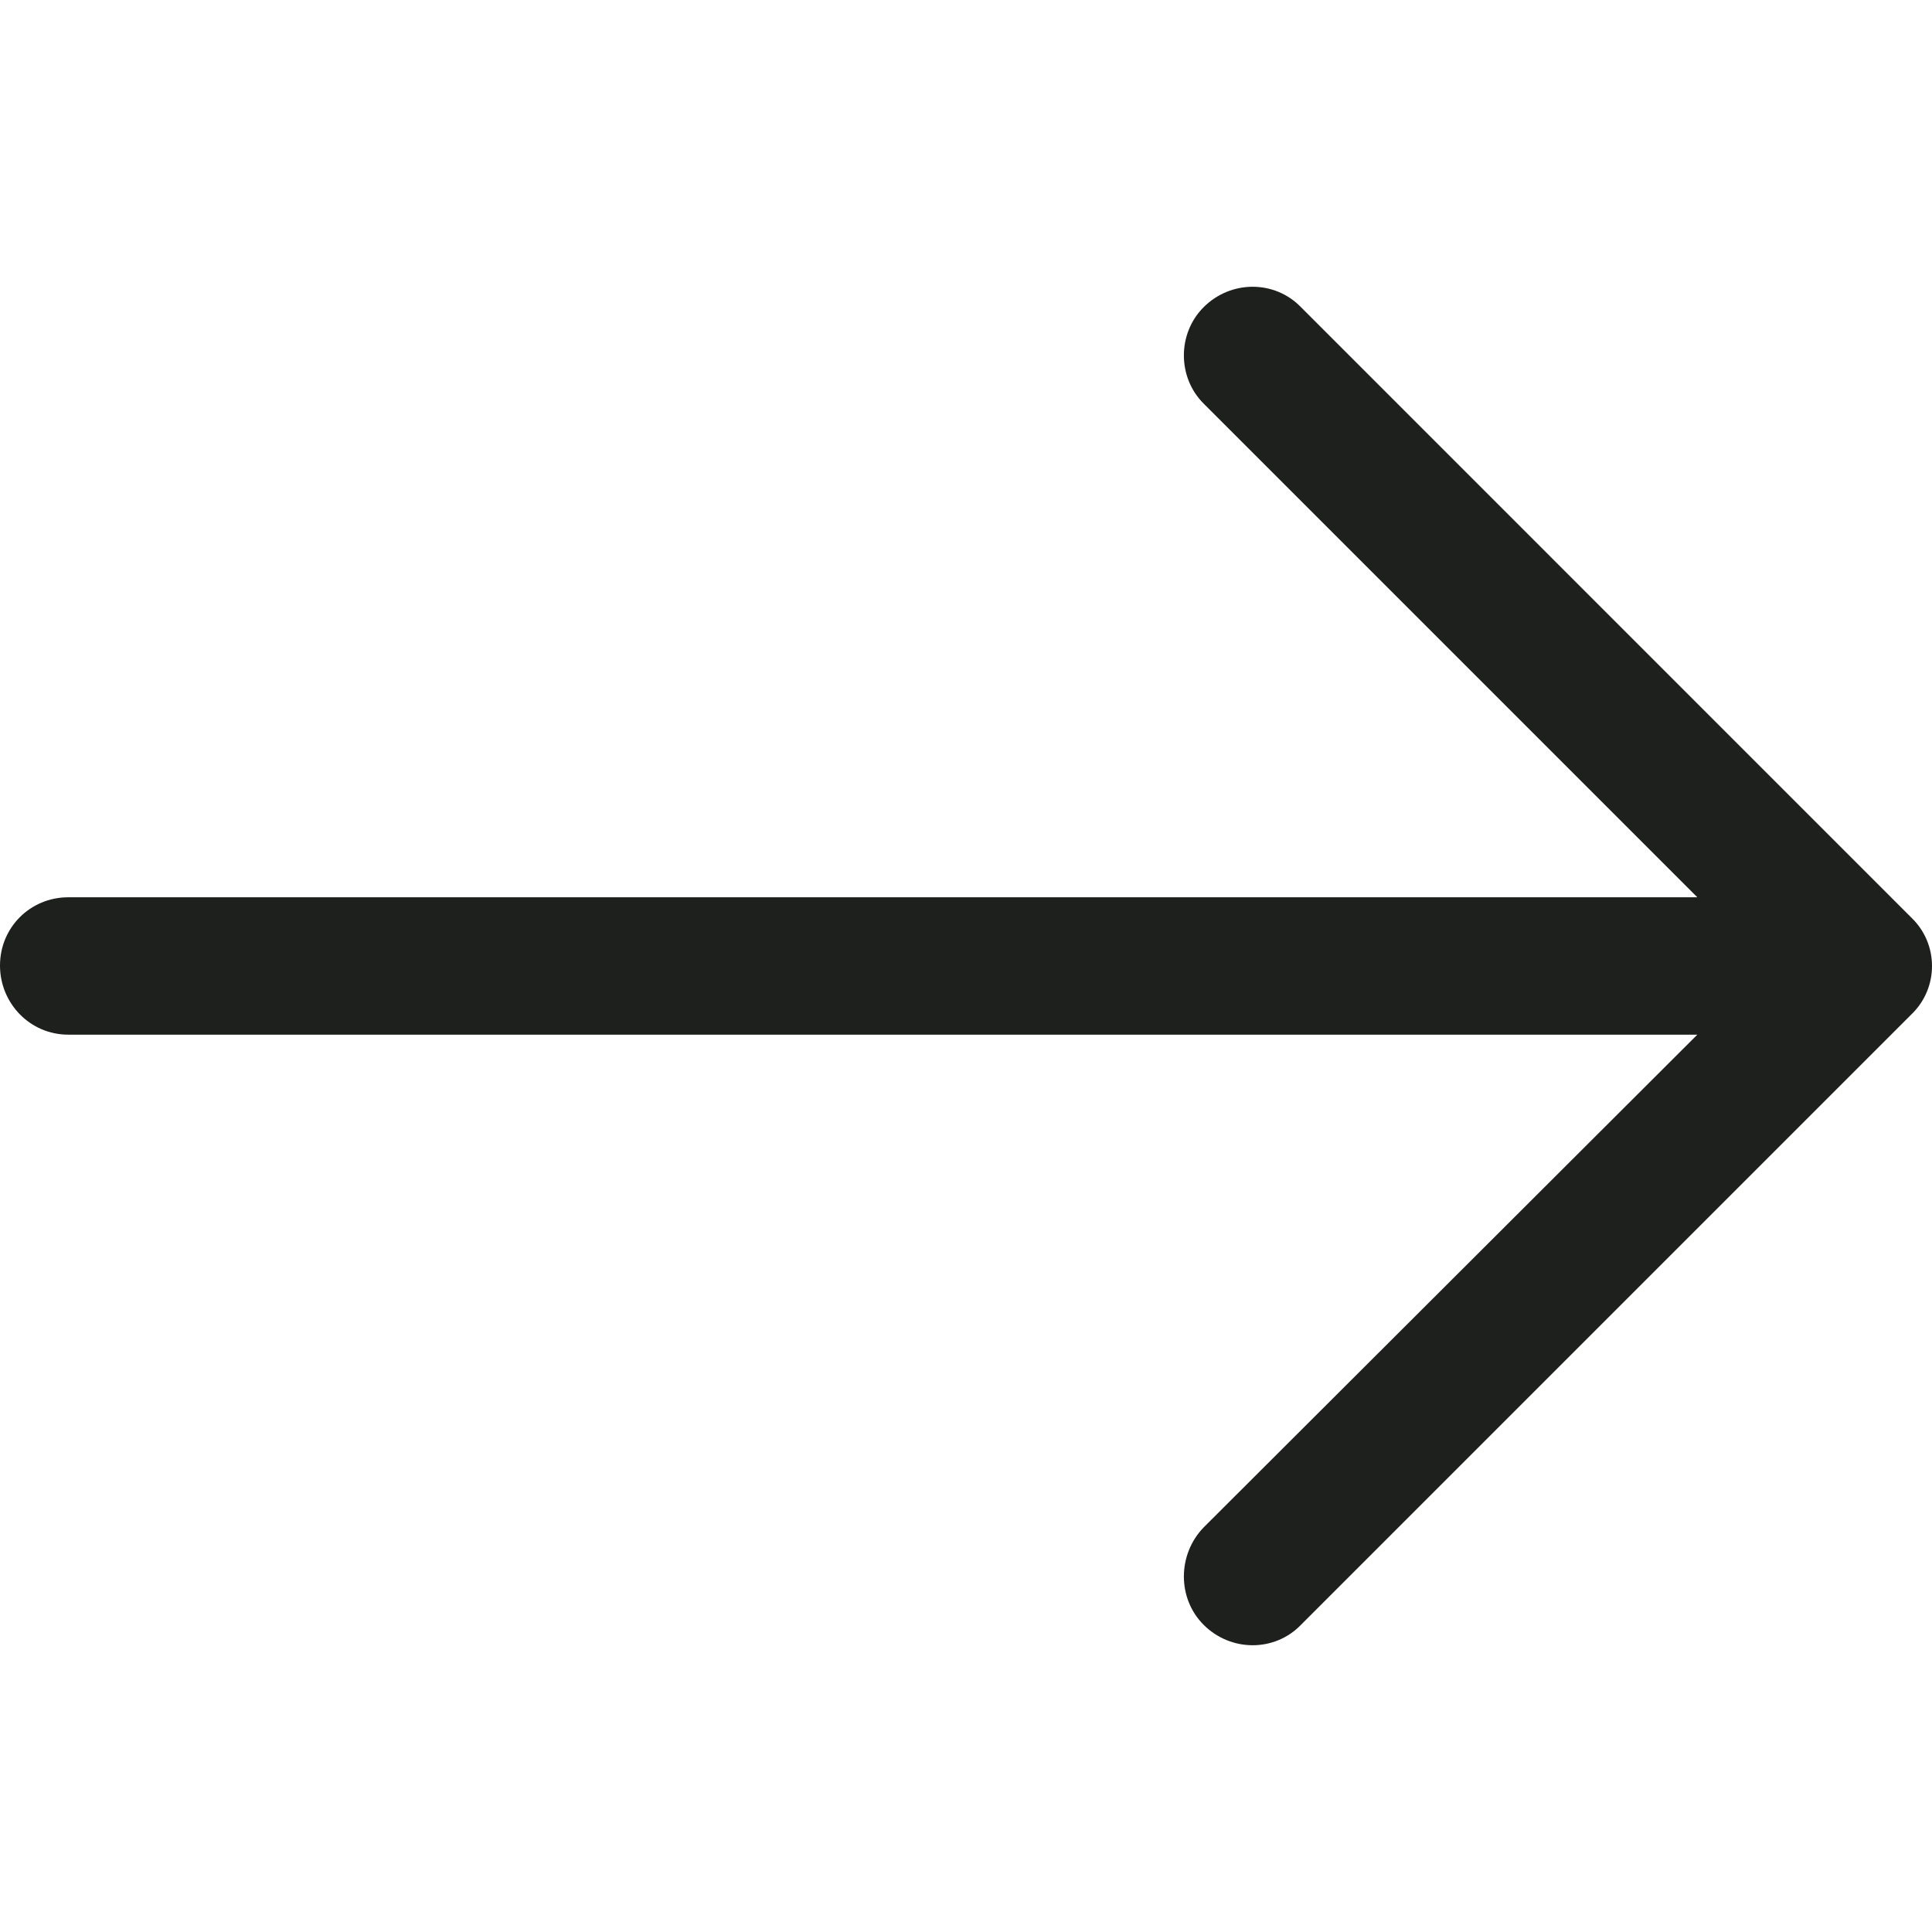
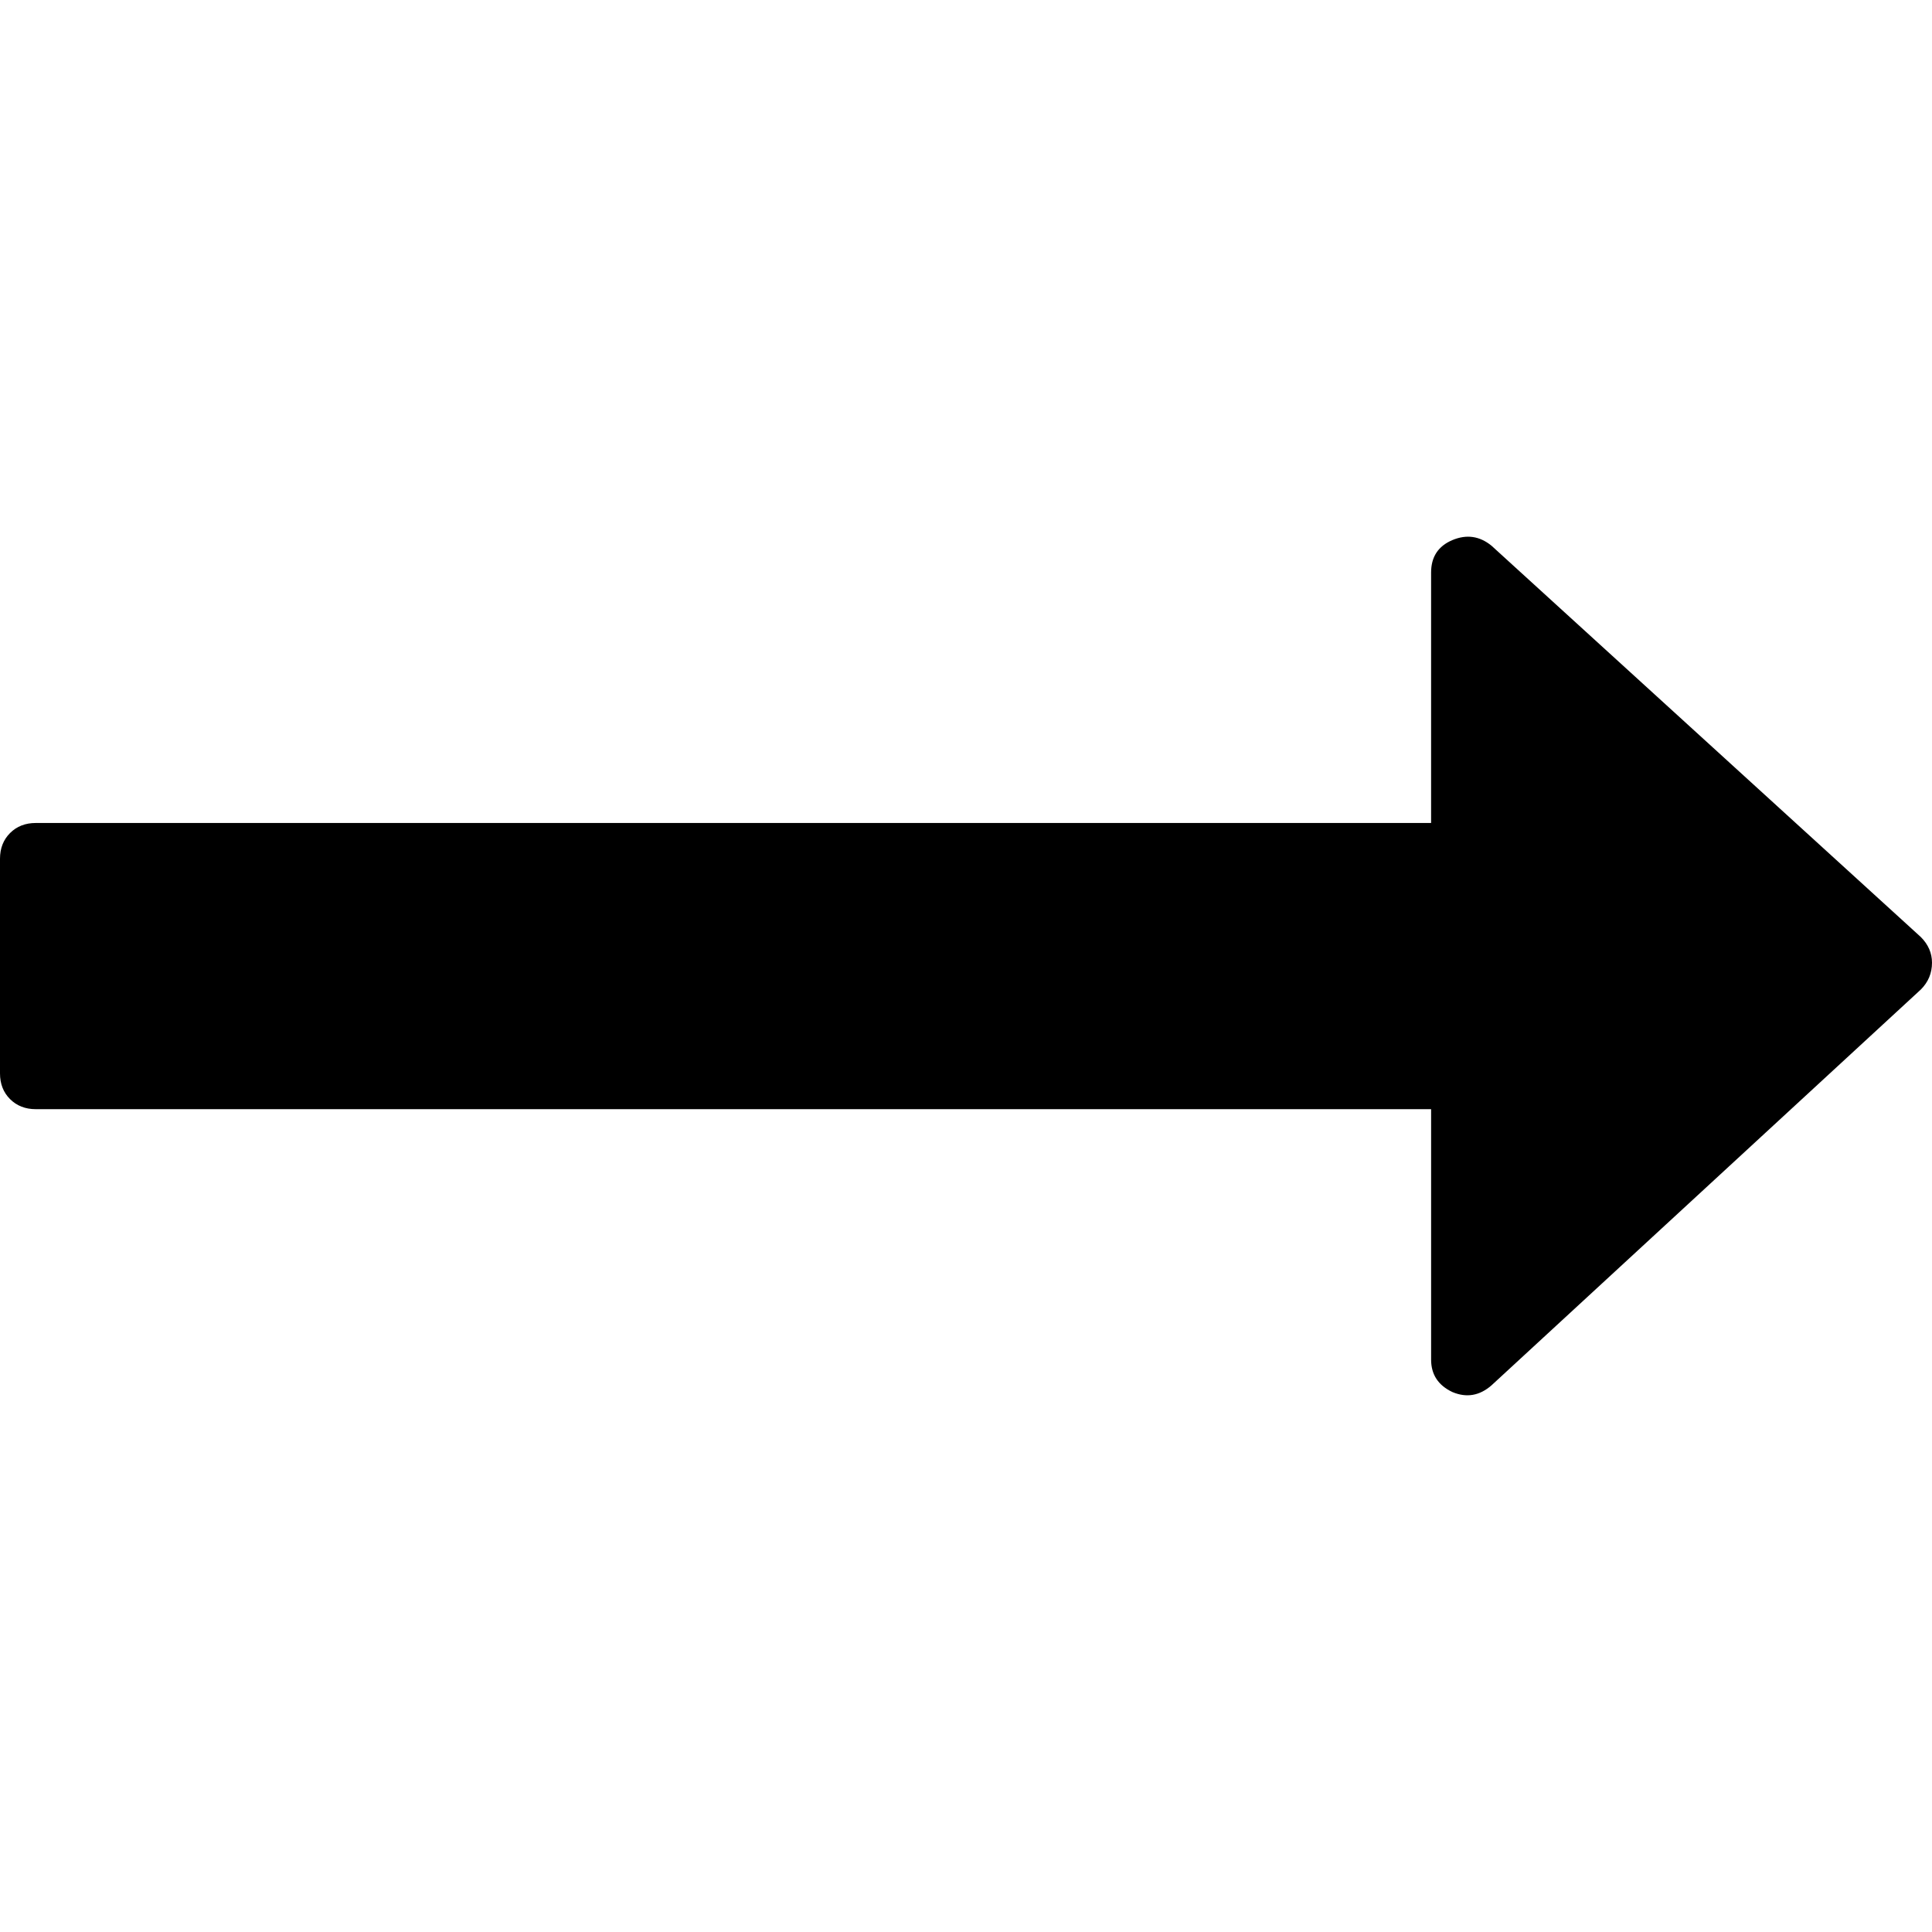
- <svg xmlns="http://www.w3.org/2000/svg" version="1.1" id="Capa_1" x="0px" y="0px" viewBox="0 0 31.49 31.49" style="enable-background:new 0 0 31.49 31.49;" xml:space="preserve">
-   <path style="fill:#1E201D;" d="M21.205,5.007c-0.429-0.444-1.143-0.444-1.587,0c-0.429,0.429-0.429,1.143,0,1.571l8.047,8.047H1.111  C0.492,14.626,0,15.118,0,15.737c0,0.619,0.492,1.127,1.111,1.127h26.554l-8.047,8.032c-0.429,0.444-0.429,1.159,0,1.587  c0.444,0.444,1.159,0.444,1.587,0l9.952-9.952c0.444-0.429,0.444-1.143,0-1.571L21.205,5.007z" />
+ <svg xmlns="http://www.w3.org/2000/svg" version="1.1" id="Capa_1" x="0px" y="0px" width="493.356px" height="493.356px" viewBox="0 0 493.356 493.356" style="enable-background:new 0 0 493.356 493.356;" xml:space="preserve">
+   <g>
+     <path d="M490.498,239.278l-109.632-99.929c-3.046-2.474-6.376-2.95-9.993-1.427c-3.613,1.525-5.427,4.283-5.427,8.282v63.954H9.136   c-2.666,0-4.856,0.855-6.567,2.568C0.859,214.438,0,216.628,0,219.292v54.816c0,2.663,0.855,4.853,2.568,6.563   c1.715,1.712,3.905,2.567,6.567,2.567h356.313v63.953c0,3.812,1.817,6.57,5.428,8.278c3.62,1.529,6.95,0.951,9.996-1.708   l109.632-101.077c1.903-1.902,2.852-4.182,2.852-6.849C493.356,243.367,492.401,241.181,490.498,239.278z" />
+   </g>
  <g>
</g>
  <g>
</g>
  <g>
</g>
  <g>
</g>
  <g>
</g>
  <g>
</g>
  <g>
</g>
  <g>
</g>
  <g>
</g>
  <g>
</g>
  <g>
</g>
  <g>
</g>
  <g>
</g>
  <g>
</g>
  <g>
</g>
</svg>
